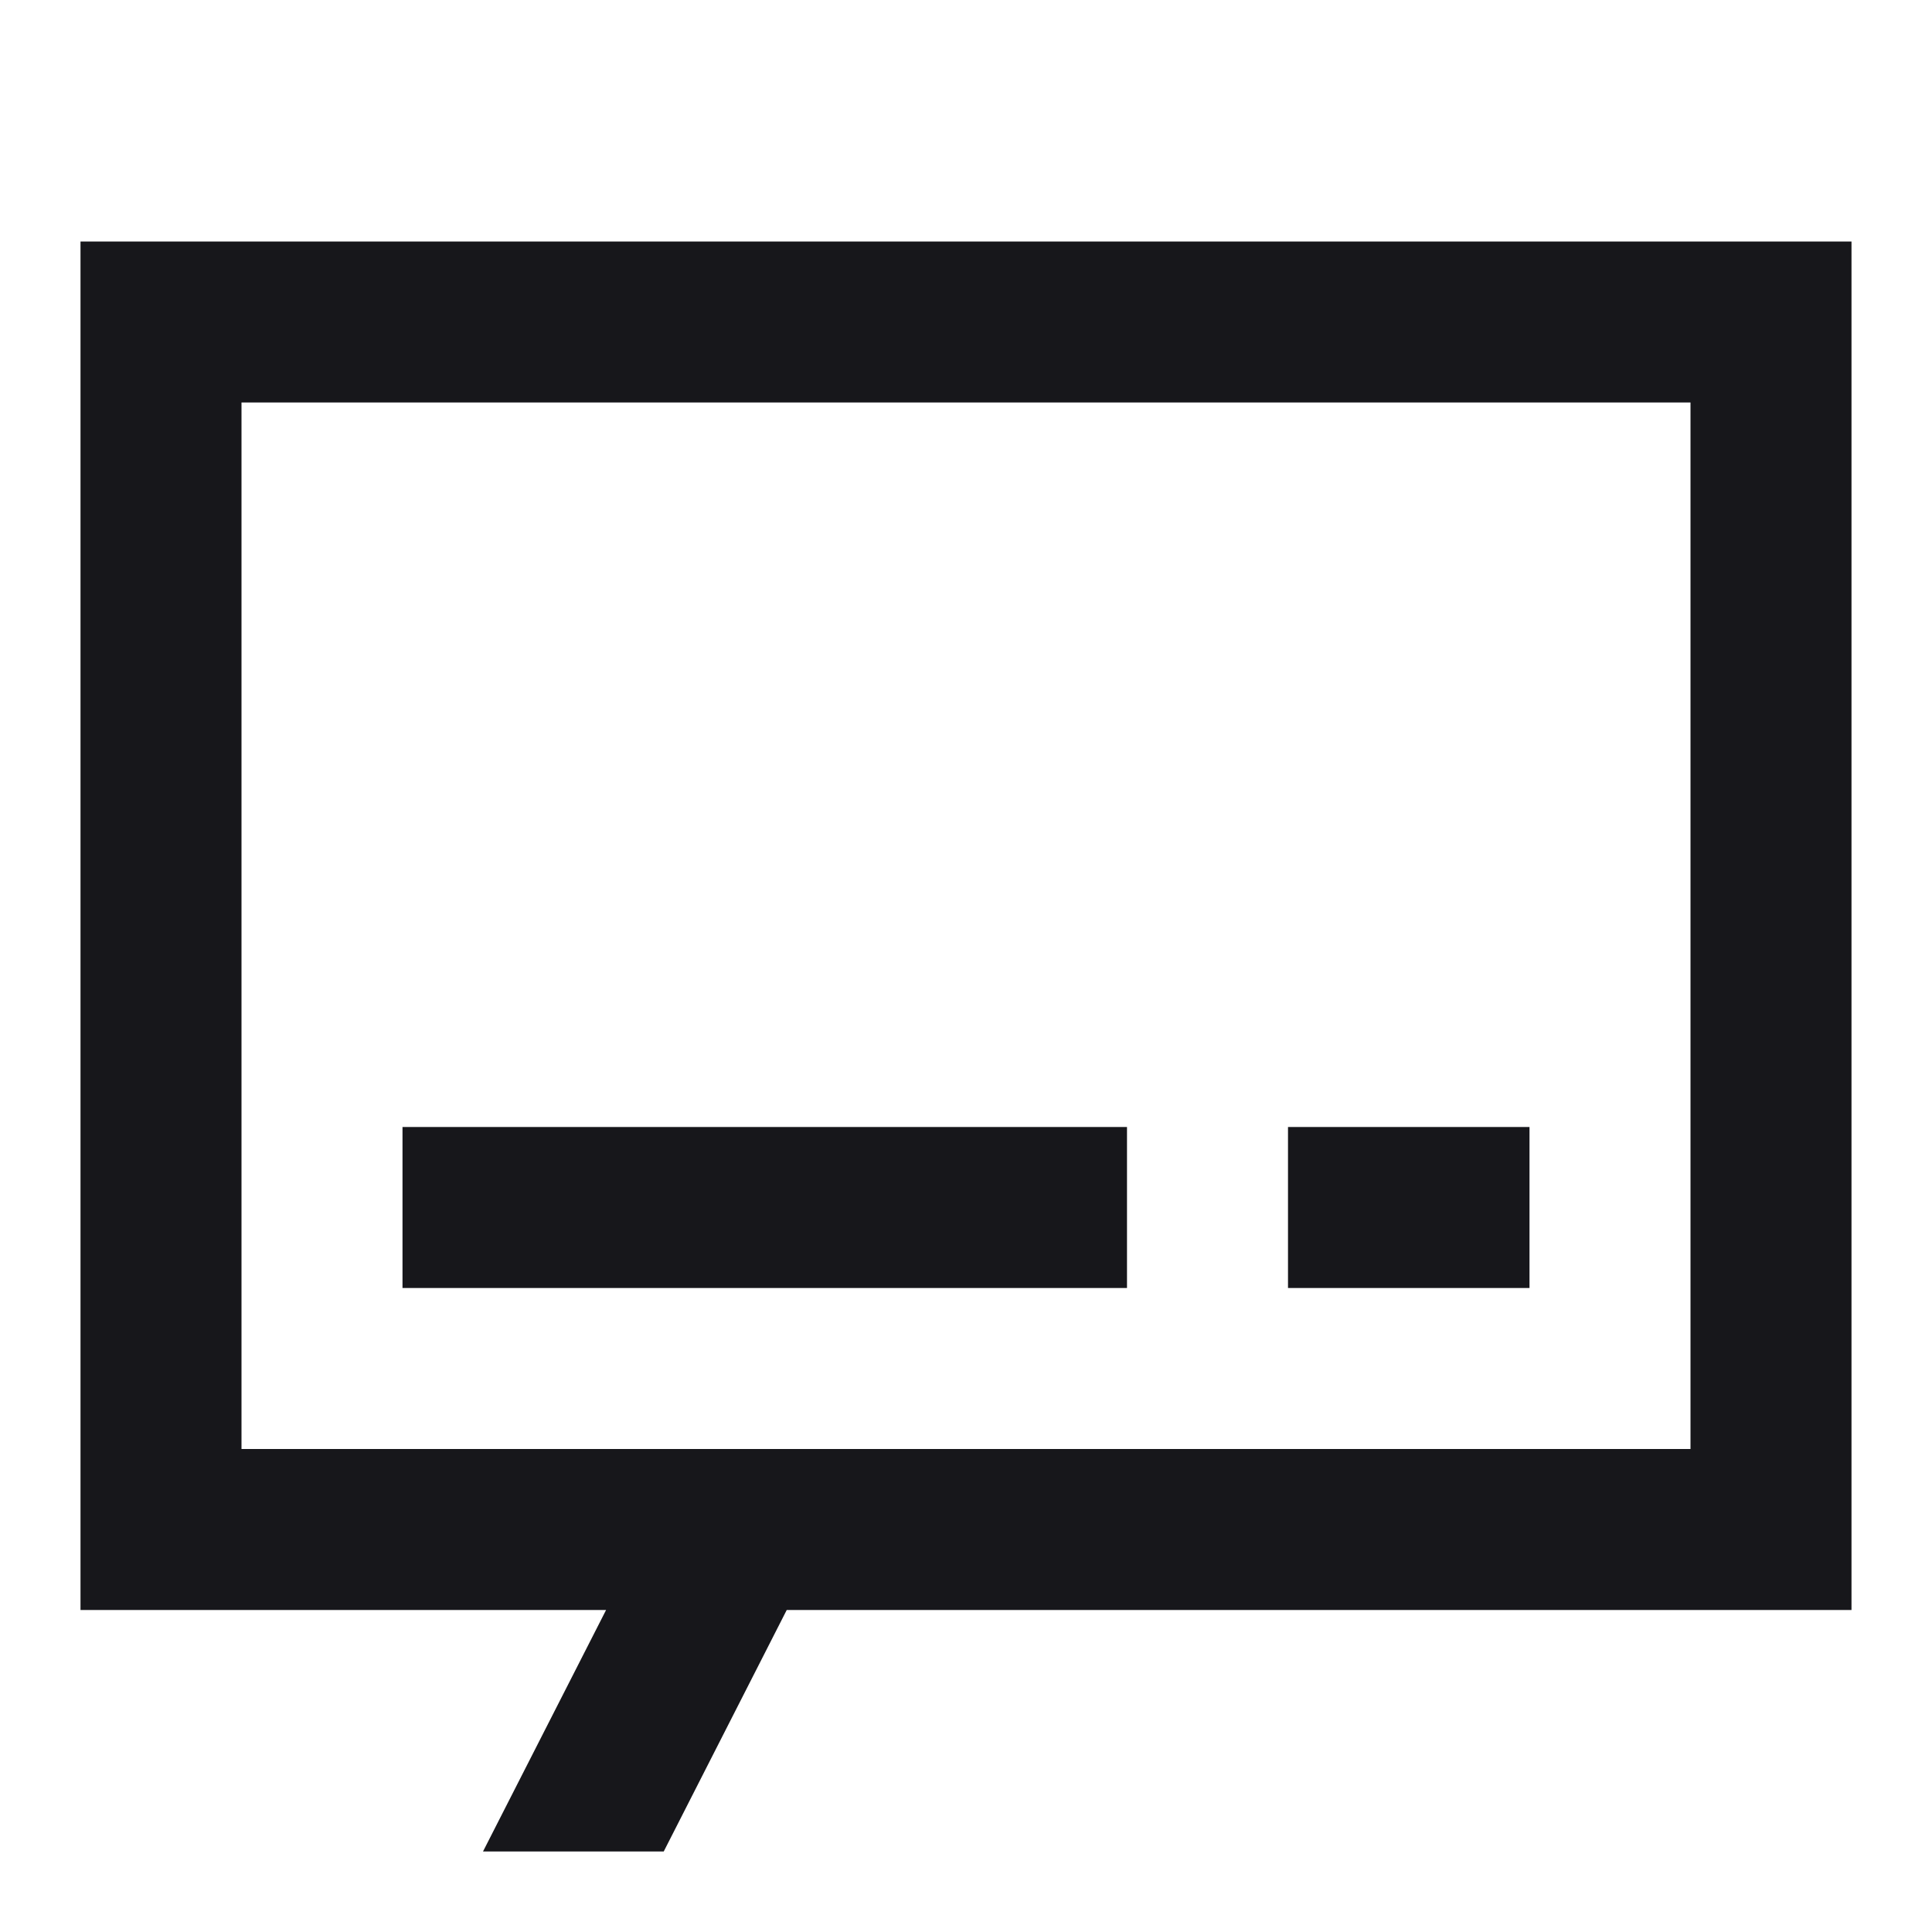
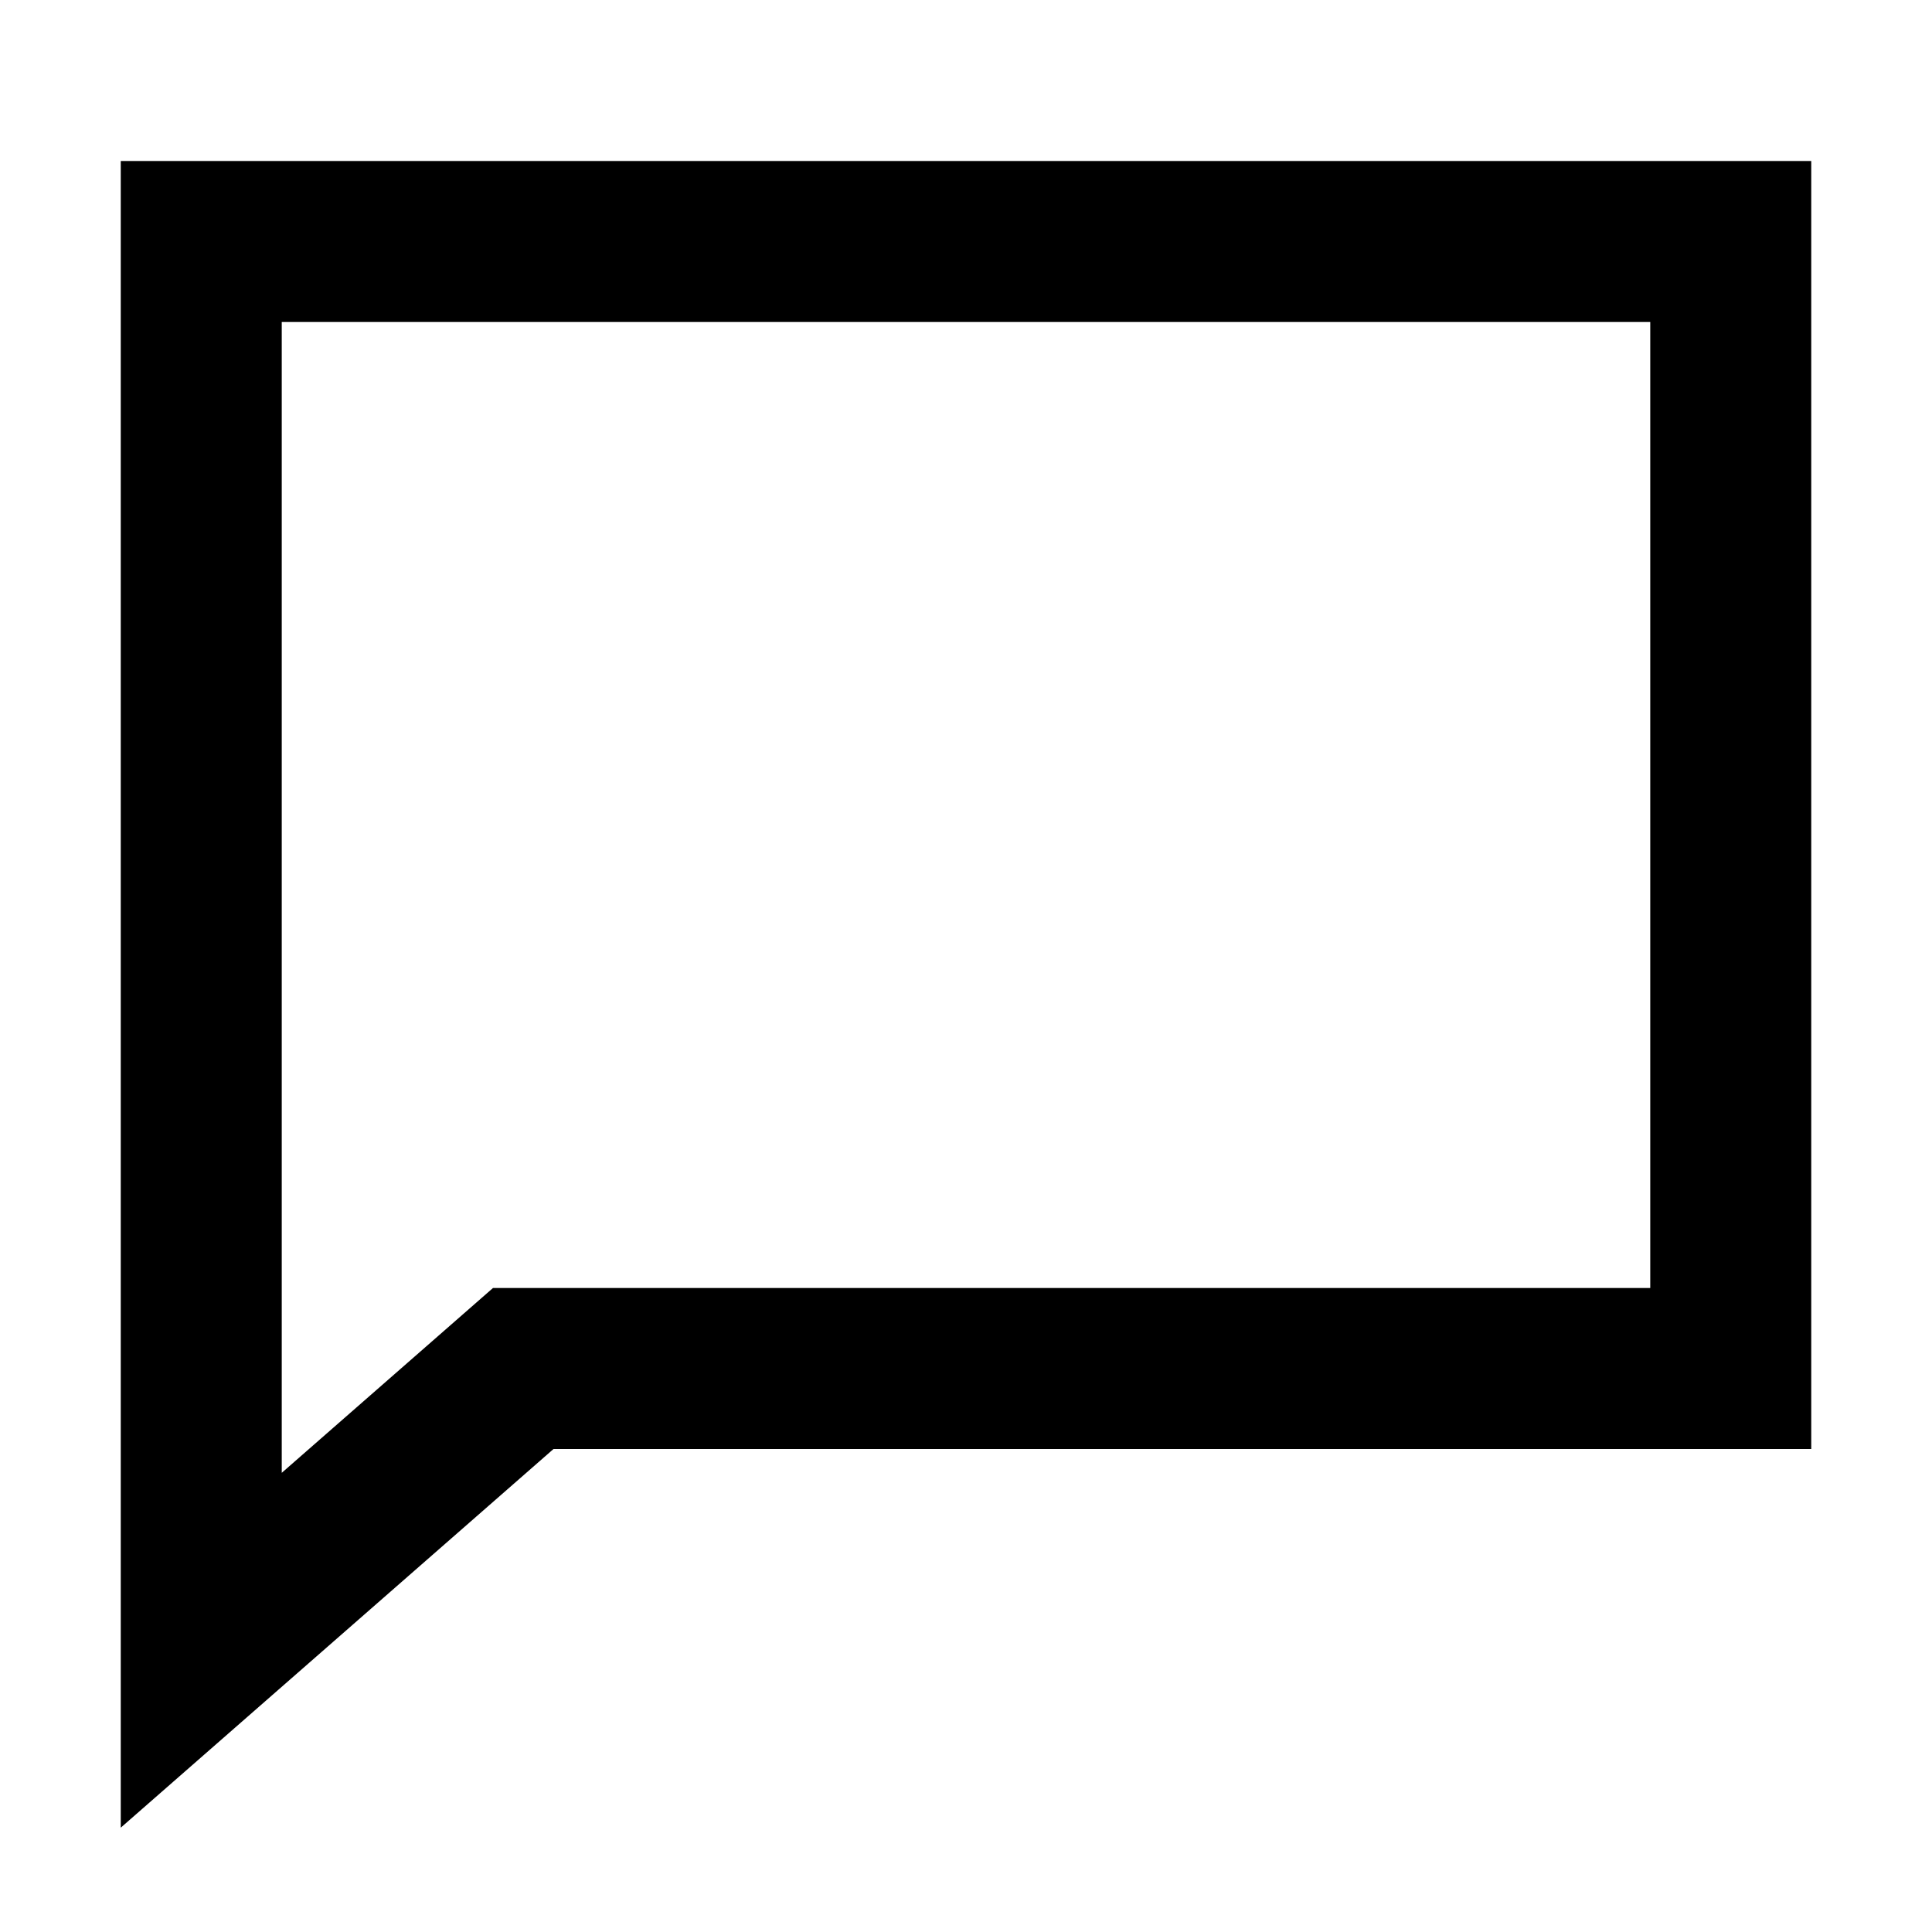
<svg xmlns="http://www.w3.org/2000/svg" width="24" height="24" viewBox="0 0 24 24" fill="none">
-   <path fill-rule="evenodd" clip-rule="evenodd" d="M1 3H23V20H9.773L8.245 23H6L7.529 20H1V3ZM3 5V18H21V5H3ZM14 16H5V14H14V16ZM16 16H19V14H16V16Z" fill="#17171B" />
+   <path d="M1.5 2H22.5V18H6.876L1.5 22.704V2ZM3.5 4V18.296L6.124 16H20.5V4H3.5Z" fill="black" />
</svg>
